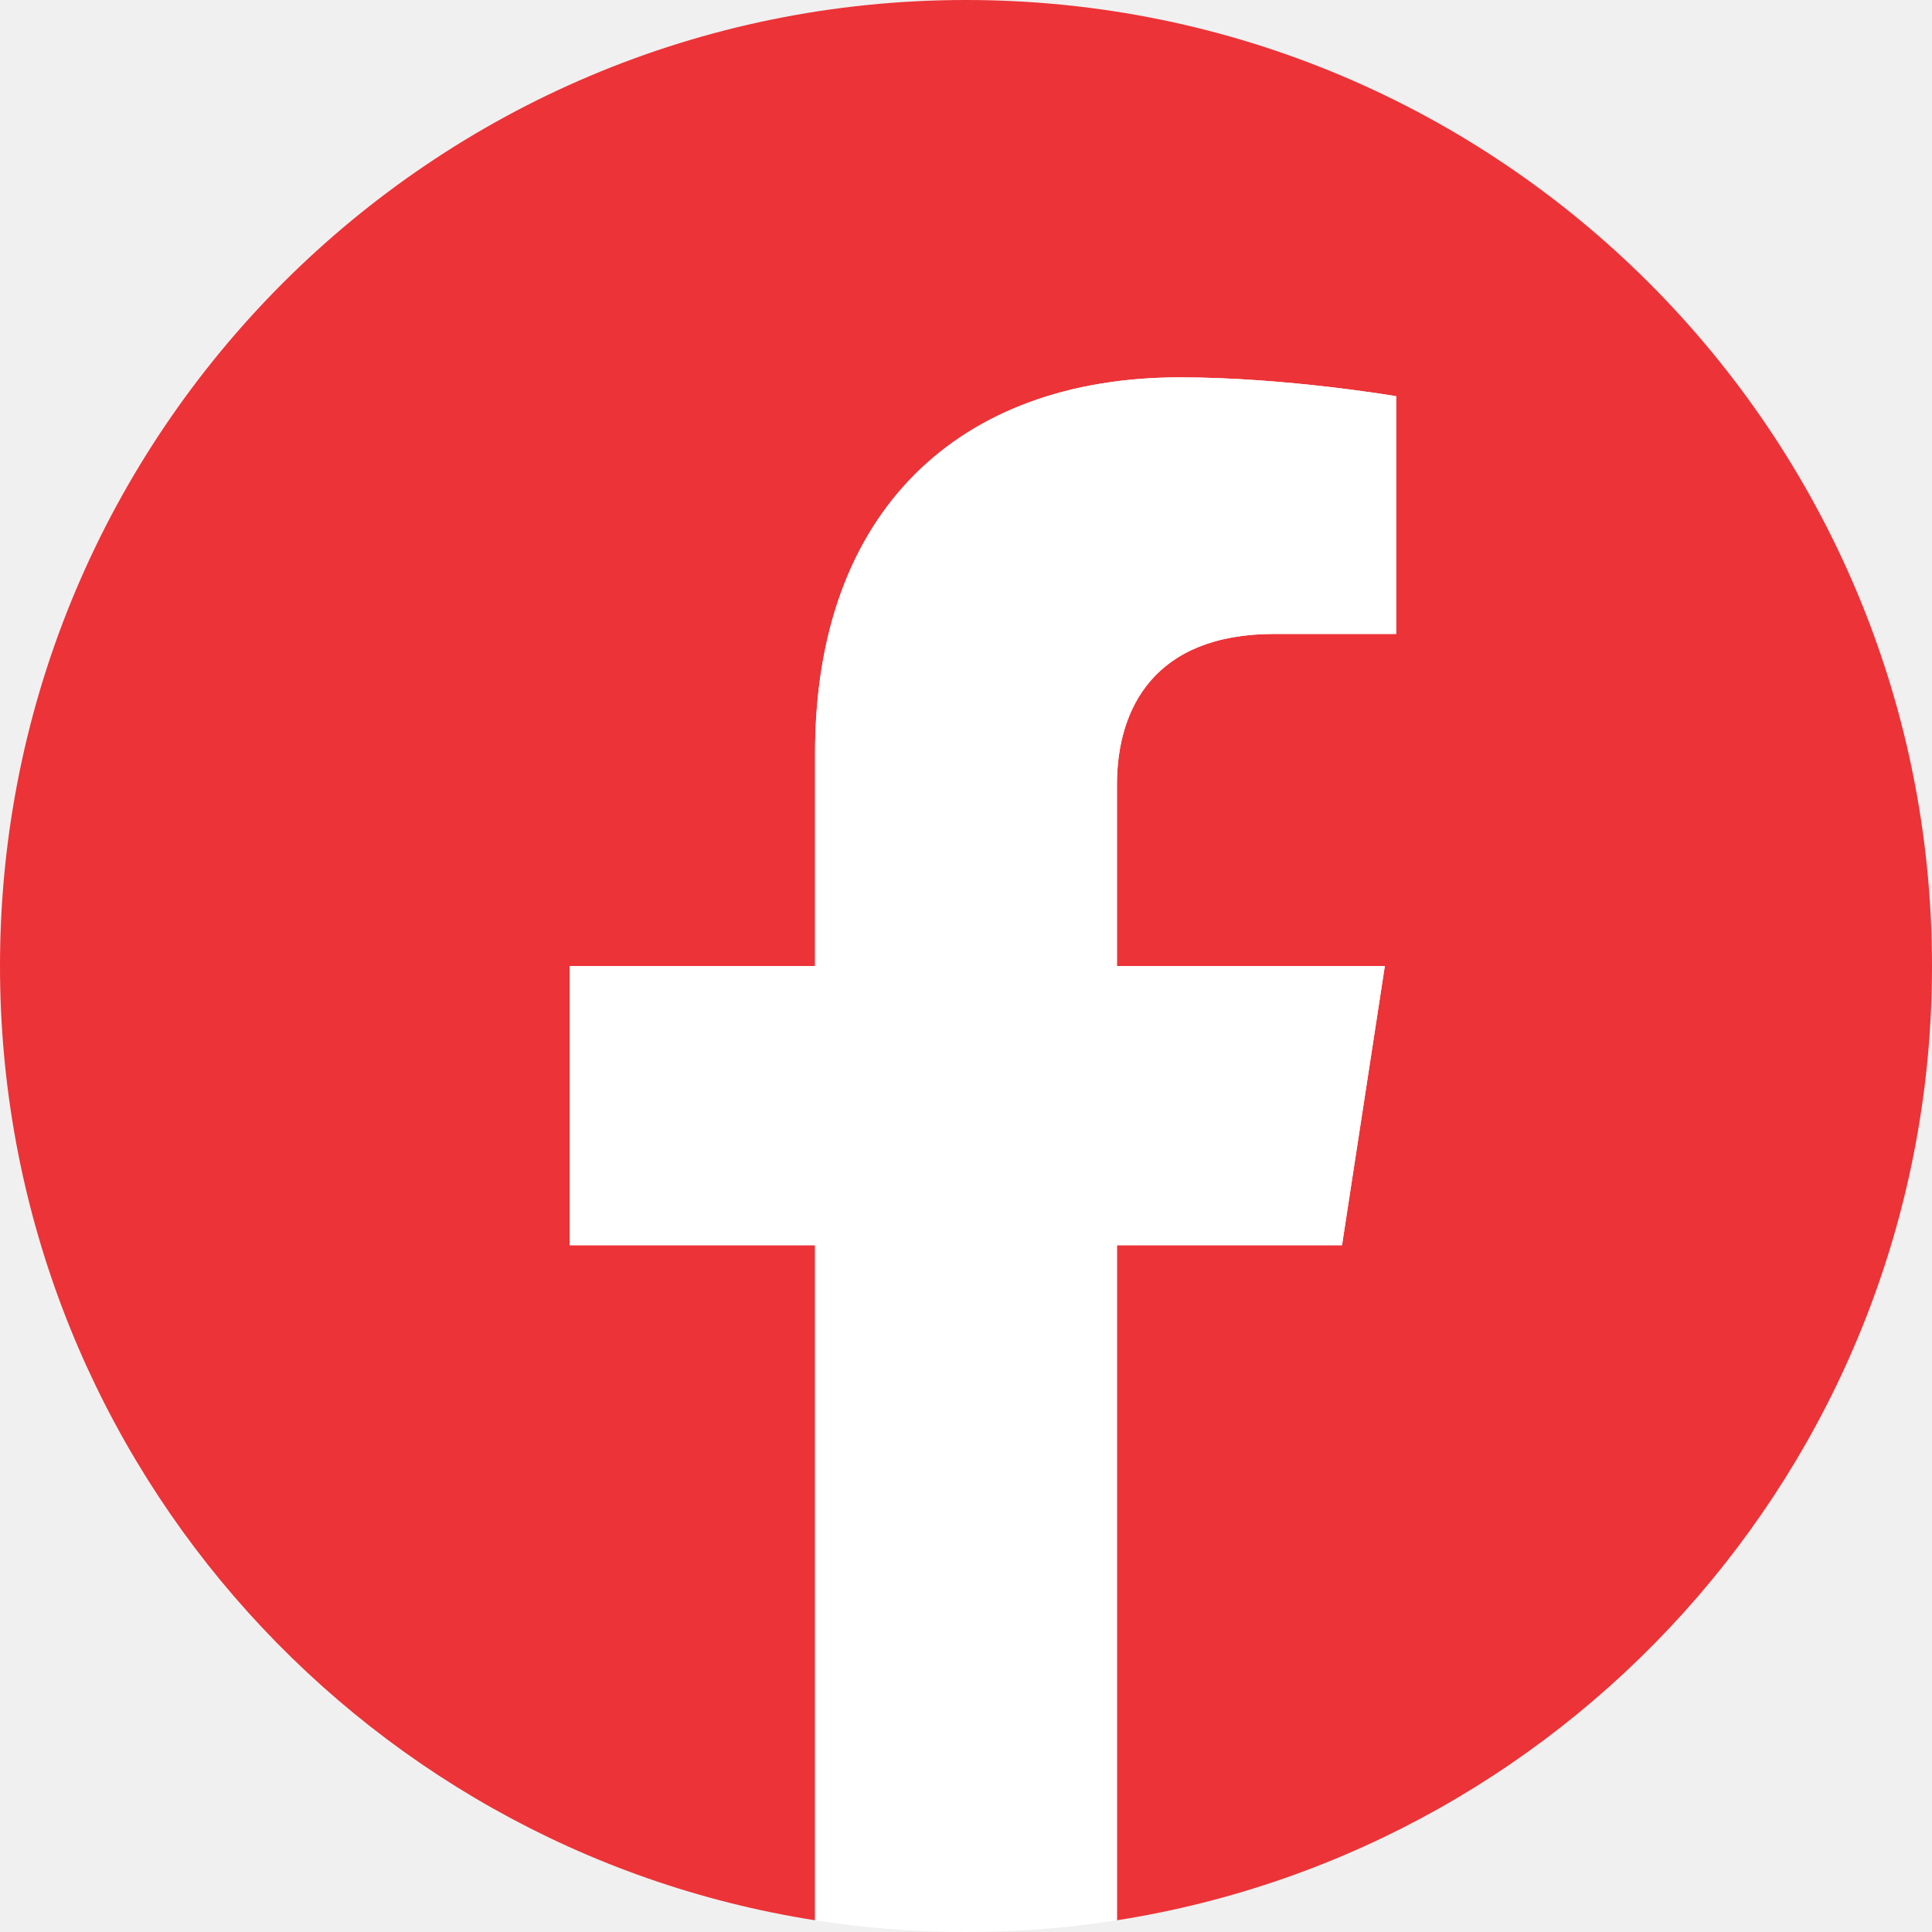
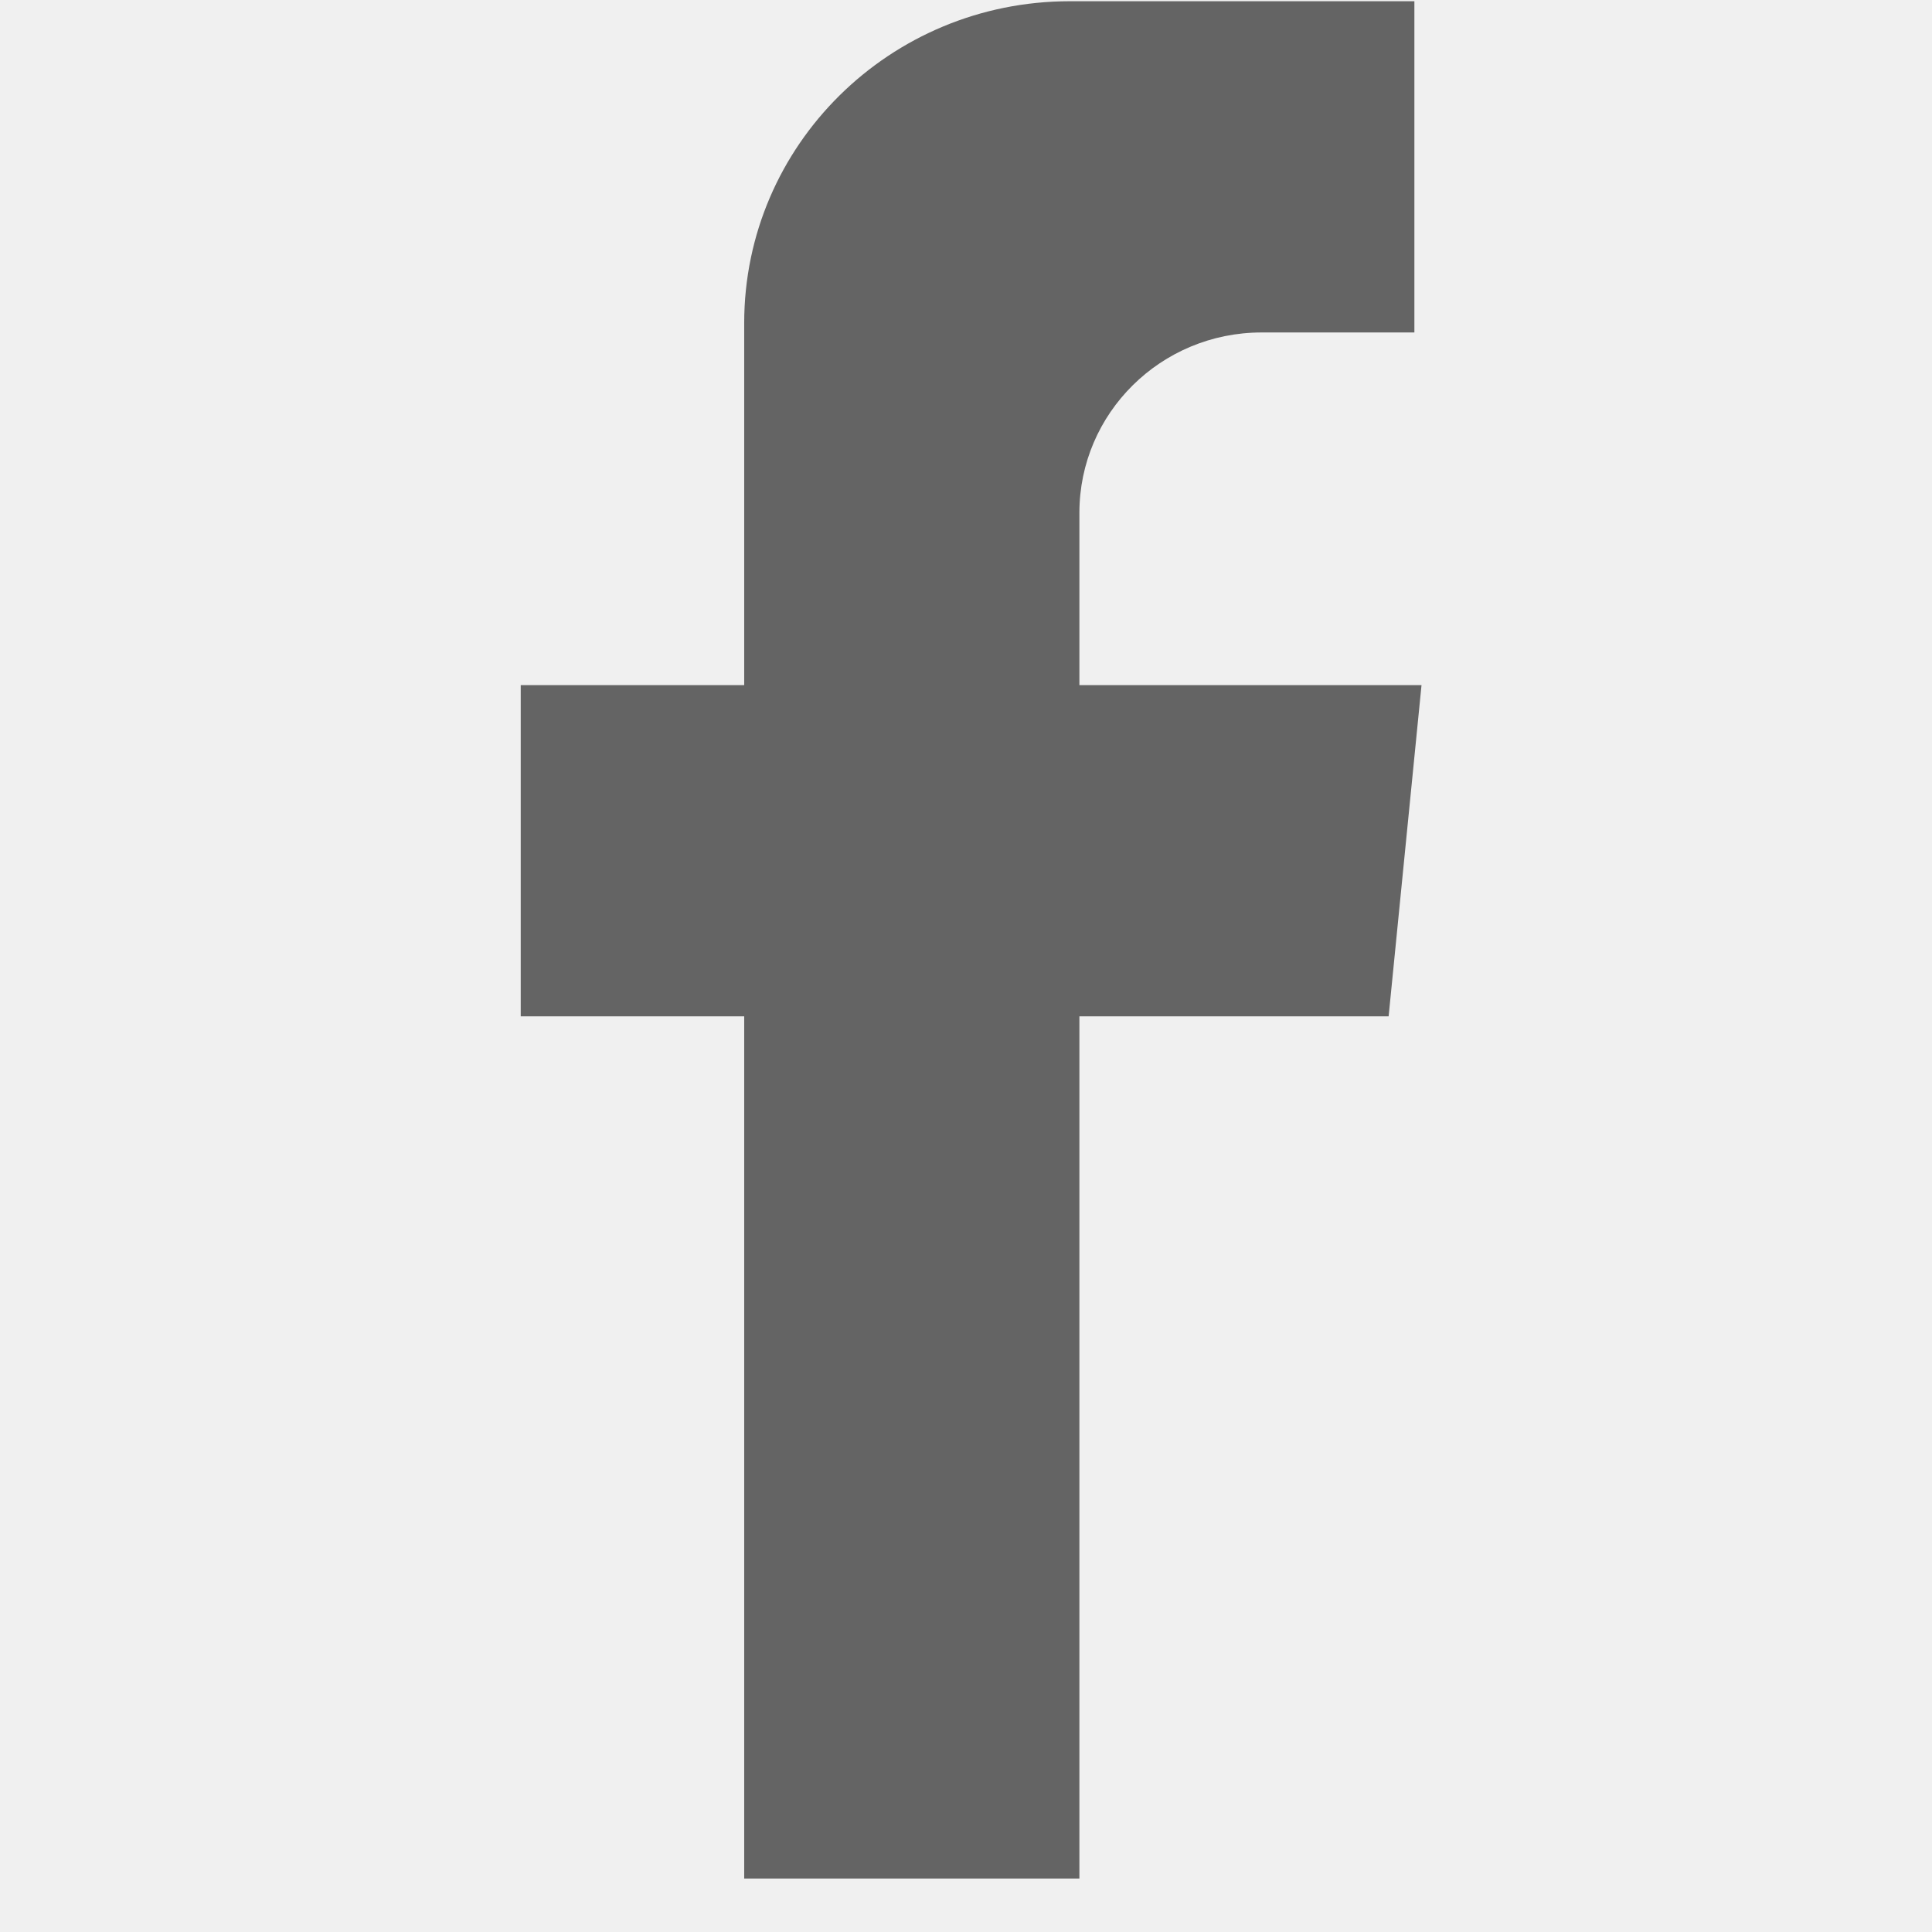
- <svg xmlns="http://www.w3.org/2000/svg" width="500" zoomAndPan="magnify" viewBox="0 0 375 375" height="500" preserveAspectRatio="xMidYMid meet" version="1.0">
-   <path fill="#ec3337" d="M 375 187.5 C 375 83.945 291.055 0 187.5 0 C 83.945 0 0 83.945 0 187.5 C 0 281.086 68.566 358.656 158.203 372.723 L 158.203 241.699 L 110.594 241.699 L 110.594 187.5 L 158.203 187.5 L 158.203 146.191 C 158.203 99.199 186.195 73.242 229.023 73.242 C 249.539 73.242 270.996 76.902 270.996 76.902 L 270.996 123.047 L 247.352 123.047 C 224.062 123.047 216.797 137.5 216.797 152.328 L 216.797 187.5 L 268.797 187.5 L 260.484 241.699 L 216.797 241.699 L 216.797 372.723 C 306.434 358.656 375 281.086 375 187.5 " fill-opacity="1" fill-rule="nonzero" />
-   <path fill="#ffffff" d="M 260.484 241.699 L 268.797 187.5 L 216.797 187.5 L 216.797 152.328 C 216.797 137.5 224.062 123.047 247.352 123.047 L 270.996 123.047 L 270.996 76.902 C 270.996 76.902 249.539 73.242 229.023 73.242 C 186.195 73.242 158.203 99.199 158.203 146.191 L 158.203 187.5 L 110.594 187.5 L 110.594 241.699 L 158.203 241.699 L 158.203 372.723 C 167.75 374.219 177.535 375 187.5 375 C 197.465 375 207.25 374.219 216.797 372.723 L 216.797 241.699 L 260.484 241.699 " fill-opacity="1" fill-rule="nonzero" />
+ <svg xmlns="http://www.w3.org/2000/svg" width="48" zoomAndPan="magnify" viewBox="0 0 36 36" height="48" preserveAspectRatio="xMidYMid meet" version="1.0">
+   <defs>
+     <clipPath id="5043f3b194">
+       <path d="M 9.703 0 L 26.488 0 L 26.488 35.027 L 9.703 35.027 Z M 9.703 0 " clip-rule="nonzero" />
+     </clipPath>
+   </defs>
+   <g clip-path="url(#5043f3b194)">
+     <path fill="#646464" d="M 26.355 0.023 L 19.934 0.023 C 16.582 0.023 13.867 2.707 13.867 6.02 C 13.867 9.324 13.867 12.766 13.867 12.766 L 9.703 12.766 L 9.703 18.938 L 13.867 18.938 L 13.867 35.004 L 20.113 35.004 L 20.113 18.938 L 25.875 18.938 L 26.488 12.766 L 20.113 12.766 L 20.113 9.555 C 20.113 7.699 21.633 6.195 23.508 6.195 C 24.973 6.195 26.355 6.195 26.355 6.195 Z M 26.355 0.023 " fill-opacity="1" fill-rule="evenodd" />
+   </g>
</svg>
